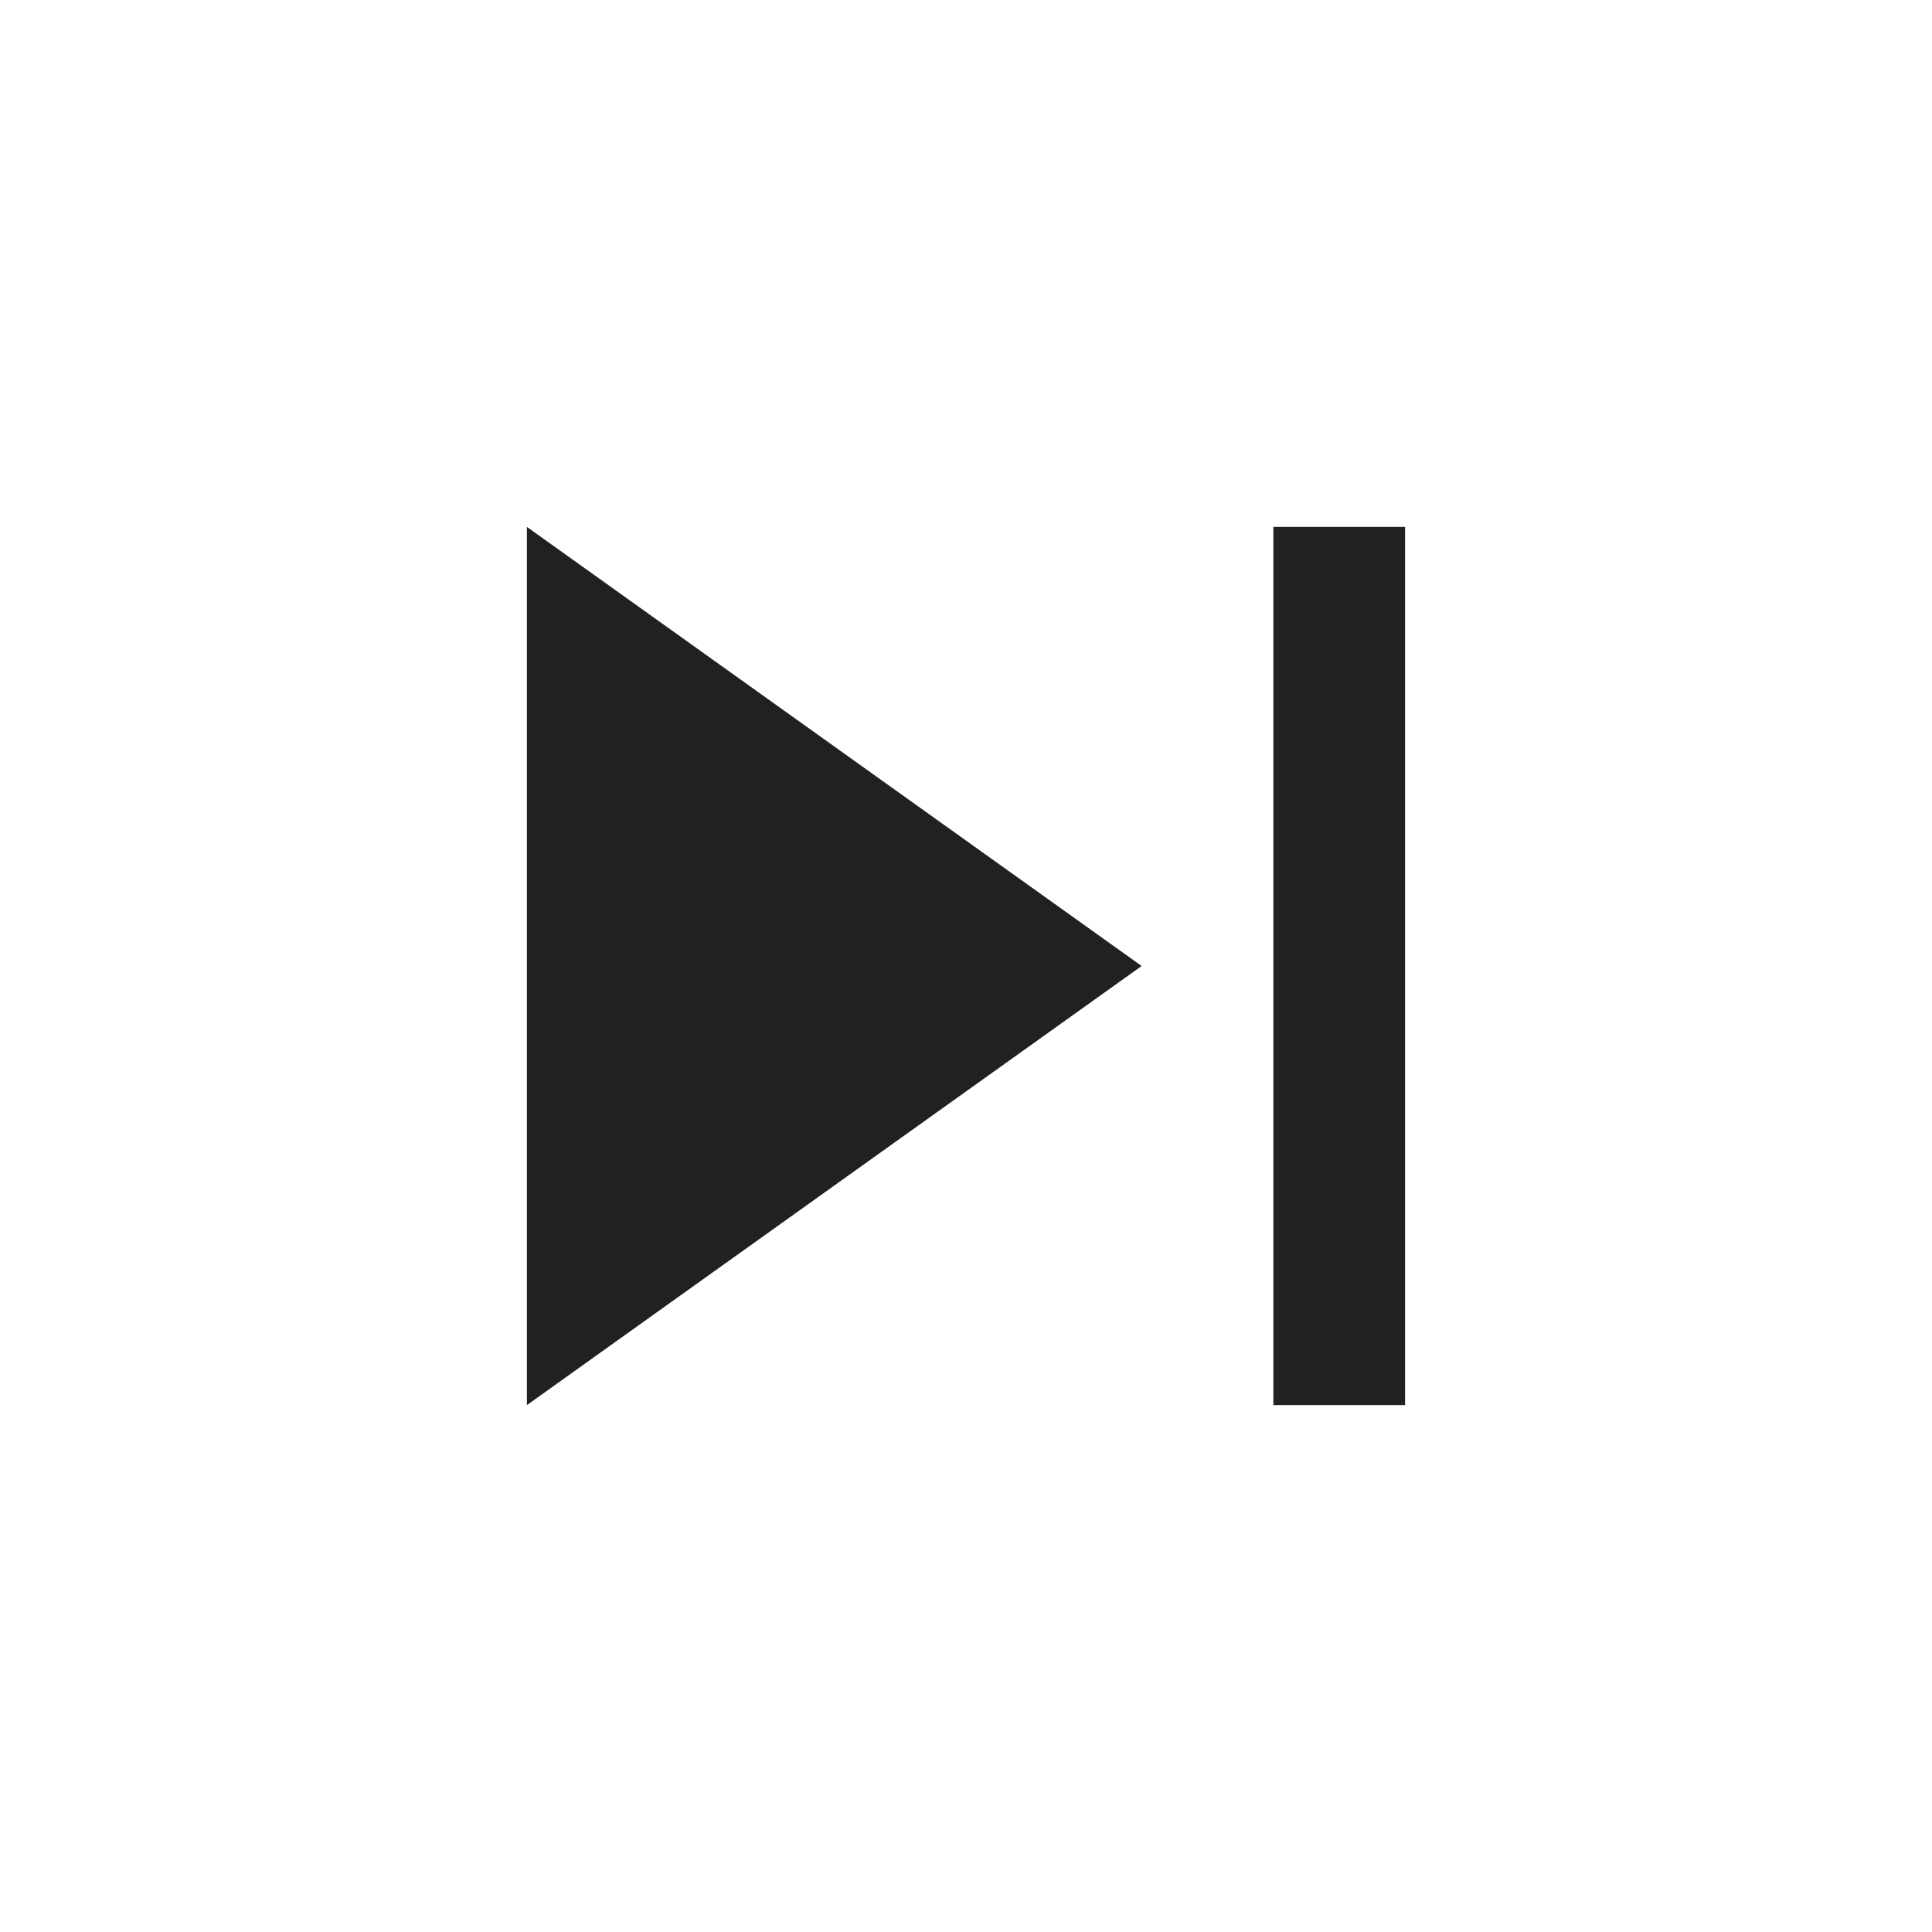
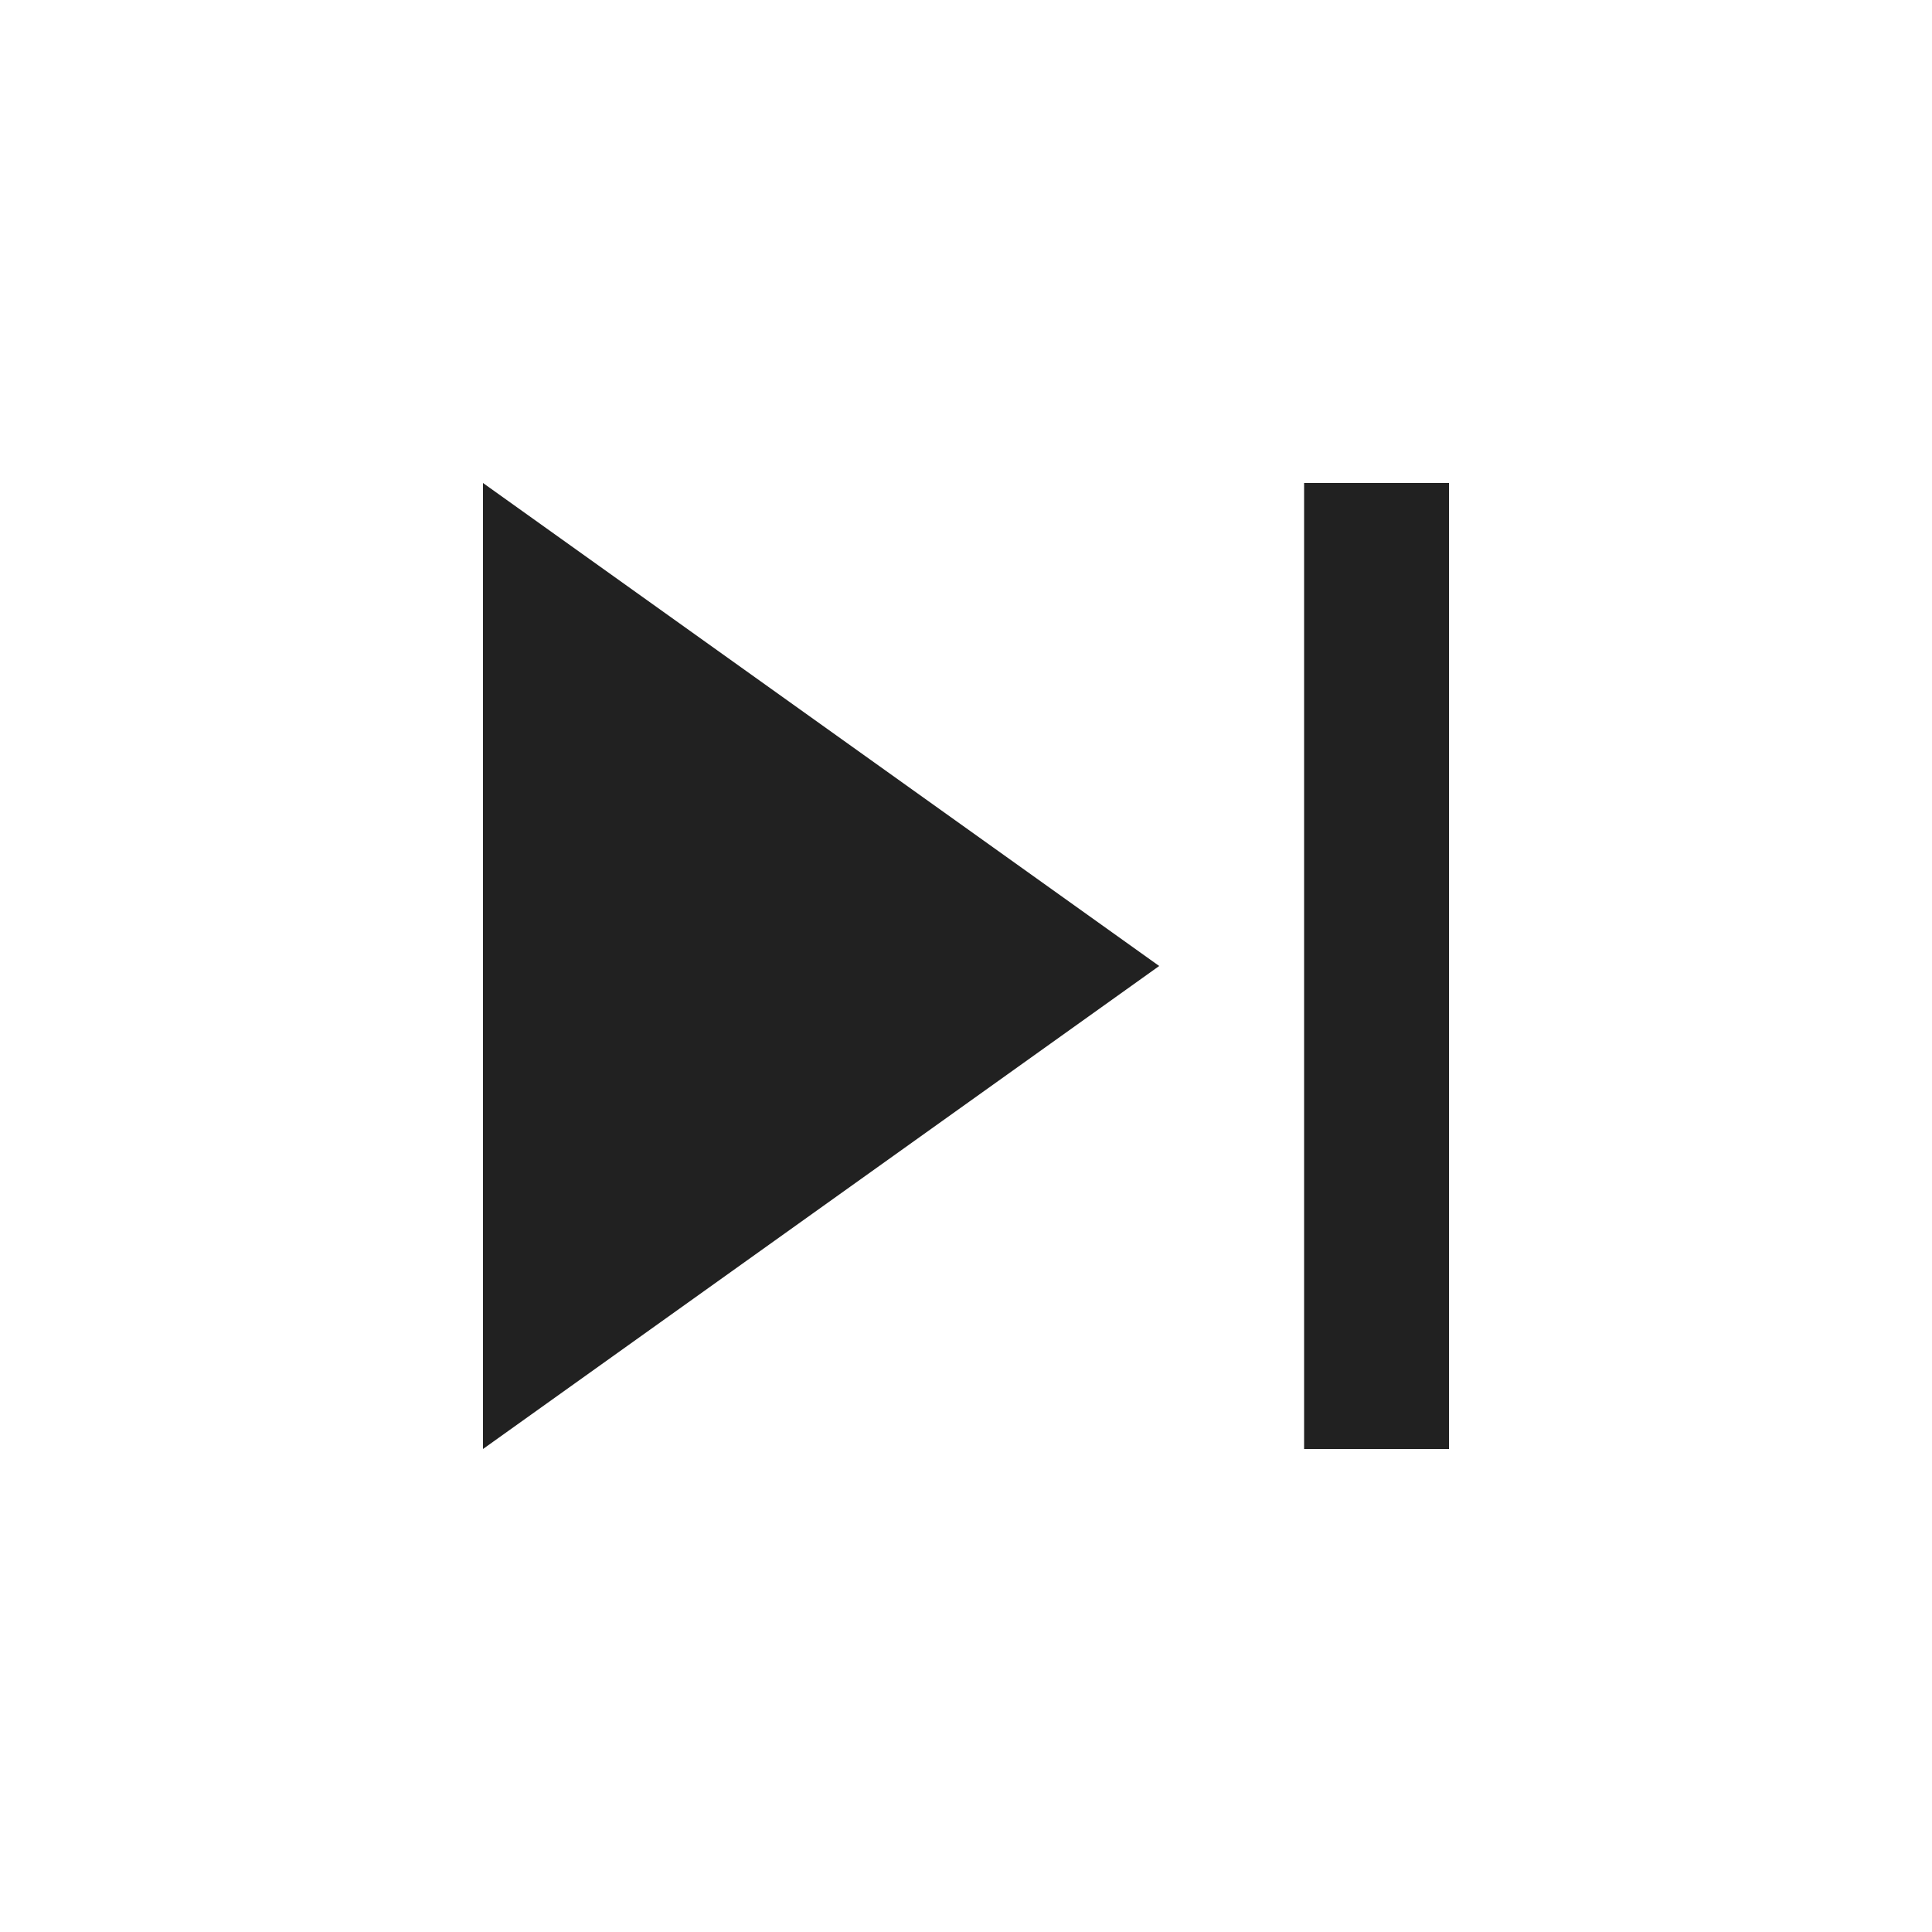
- <svg xmlns="http://www.w3.org/2000/svg" width="22" height="22" id="svg4682" version="1.1">
+ <svg xmlns="http://www.w3.org/2000/svg" width="20" height="20" id="svg4682" version="1.1">
  <defs id="defs4684" />
-   <g id="layer1" transform="translate(0,-1030.362)">
-     <path style="color:#000000;display:inline;overflow:visible;visibility:visible;opacity:1;fill:#212121;fill-opacity:1;fill-rule:nonzero;stroke:none;stroke-width:1;stroke-linecap:round;stroke-linejoin:round;stroke-miterlimit:3.7;stroke-dasharray:none;stroke-dashoffset:0;stroke-opacity:1;marker:none;enable-background:accumulate" d="M 6 6 L 6 16 L 13 11 L 6 6 z M 14.5 6 L 14.5 16 L 16 16 L 16 6 L 14.5 6 z " transform="translate(0,1030.362)" id="rect4195" />
+   <g id="layer1" transform="translate(0,-1032.362)">
+     <path style="color:#000000;display:inline;overflow:visible;visibility:visible;opacity:1;fill:#212121;fill-opacity:1;fill-rule:nonzero;stroke:none;stroke-width:1;stroke-linecap:round;stroke-linejoin:round;stroke-miterlimit:3.7;stroke-dasharray:none;stroke-dashoffset:0;stroke-opacity:1;marker:none;enable-background:accumulate" d="m 5,1037.362 0,10 7,-5 -7,-5 z m 8.5,0 0,10 1.5,0 0,-10 -1.5,0 z" id="rect4195" />
  </g>
</svg>
